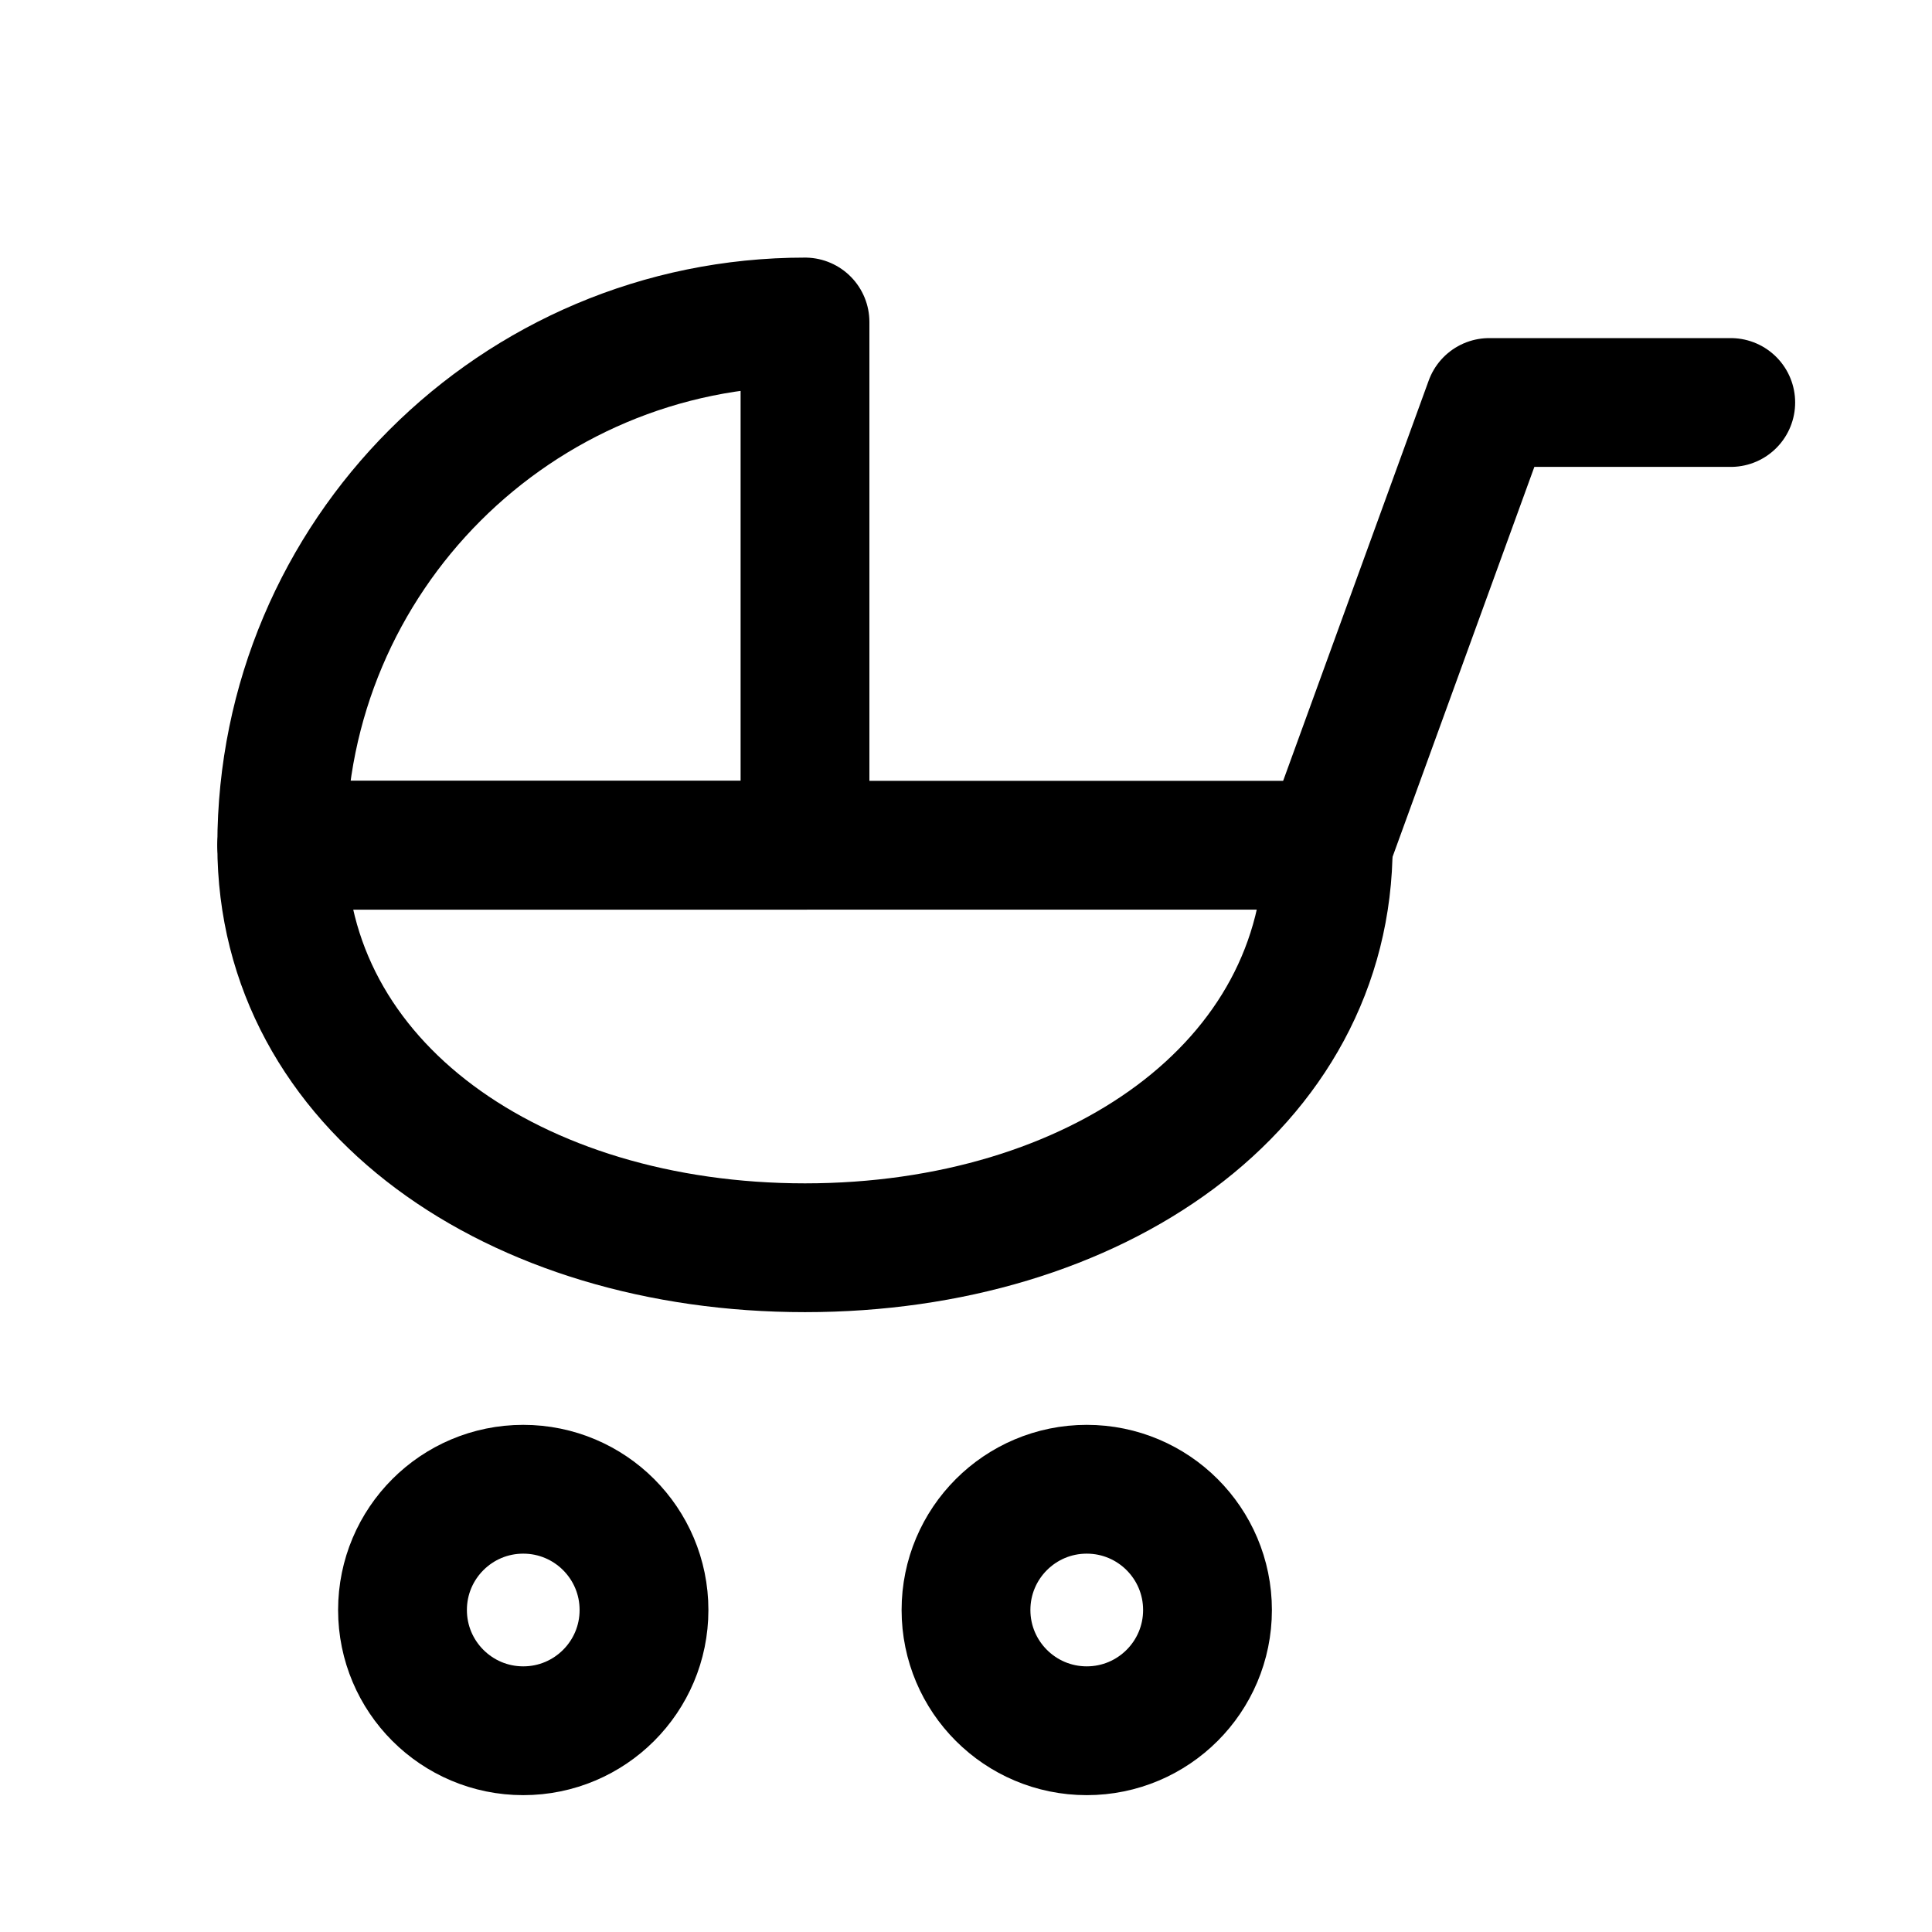
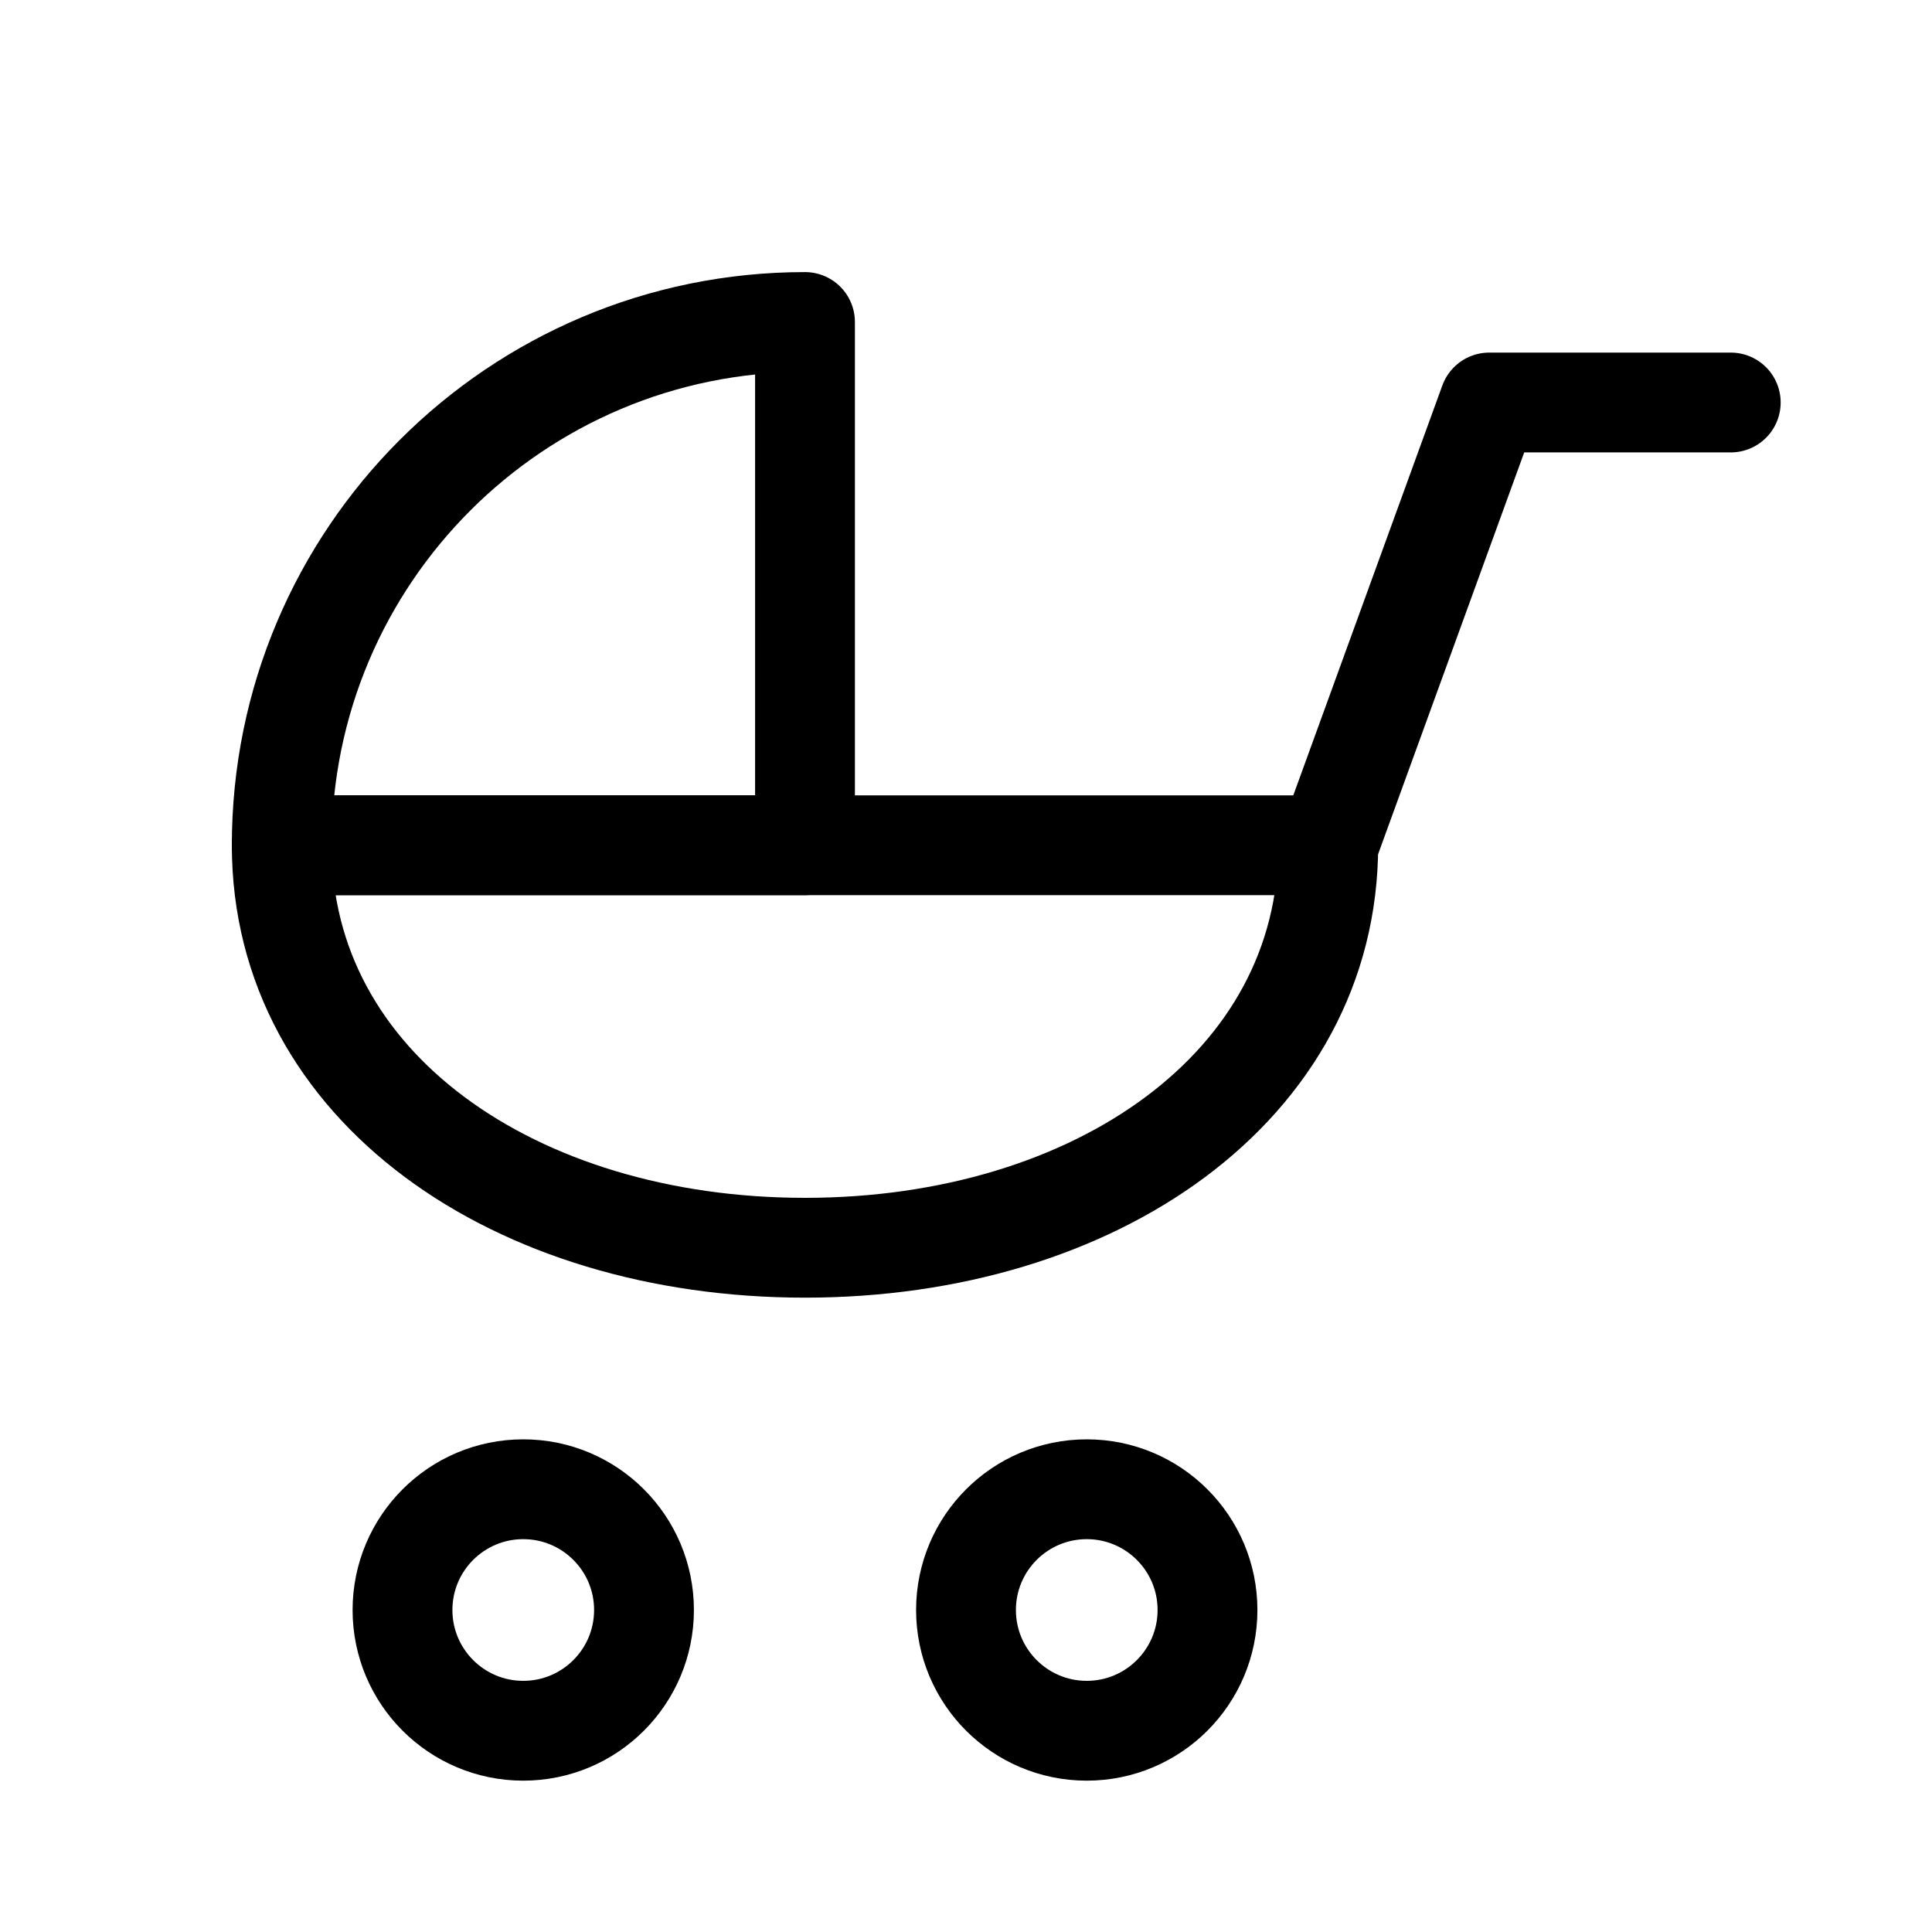
<svg xmlns="http://www.w3.org/2000/svg" viewBox="0 0 24 24" width="24" height="24">
-   <path d="M3.5 10.5A6.5 6.5 0 0 1 10 4V10.5Z" fill="none" stroke="#000000" stroke-linecap="round" stroke-linejoin="round" stroke-width="1.6" />
-   <path d="M3.5 10.5H16.5C16.5 13.5 13.6 15.5 10 15.5C6.4 15.5 3.5 13.5 3.5 10.5Z" fill="none" stroke="#000000" stroke-linecap="round" stroke-linejoin="round" stroke-width="1.6" />
-   <path d="M16.5 10.5L18.5 5H21.5" fill="none" stroke="#000000" stroke-linecap="round" stroke-linejoin="round" stroke-width="1.6" />
-   <path d="M5.0 20A1.5 1.5 0 1 0 8.0 20A1.5 1.5 0 1 0 5.0 20Z" fill="none" stroke="#000000" stroke-linecap="round" stroke-linejoin="round" stroke-width="1.6" />
-   <path d="M12.0 20A1.5 1.5 0 1 0 15.0 20A1.5 1.5 0 1 0 12.0 20Z" fill="none" stroke="#000000" stroke-linecap="round" stroke-linejoin="round" stroke-width="1.6" />
+   <path d="M3.5 10.5A6.5 6.5 0 0 1 10 4V10.5Z" fill="none" stroke="#000000" stroke-linecap="round" stroke-linejoin="round" stroke-width="1.24" />
+   <path d="M3.5 10.5H16.5C16.5 13.5 13.6 15.5 10 15.5C6.4 15.5 3.5 13.5 3.5 10.5Z" fill="none" stroke="#000000" stroke-linecap="round" stroke-linejoin="round" stroke-width="1.24" />
+   <path d="M16.5 10.5L18.5 5H21.5" fill="none" stroke="#000000" stroke-linecap="round" stroke-linejoin="round" stroke-width="1.24" />
+   <path d="M5.0 20A1.5 1.5 0 1 0 8.0 20A1.5 1.5 0 1 0 5.0 20Z" fill="none" stroke="#000000" stroke-linecap="round" stroke-linejoin="round" stroke-width="1.24" />
+   <path d="M12.0 20A1.5 1.5 0 1 0 15.0 20A1.5 1.5 0 1 0 12.0 20Z" fill="none" stroke="#000000" stroke-linecap="round" stroke-linejoin="round" stroke-width="1.24" />
</svg>
